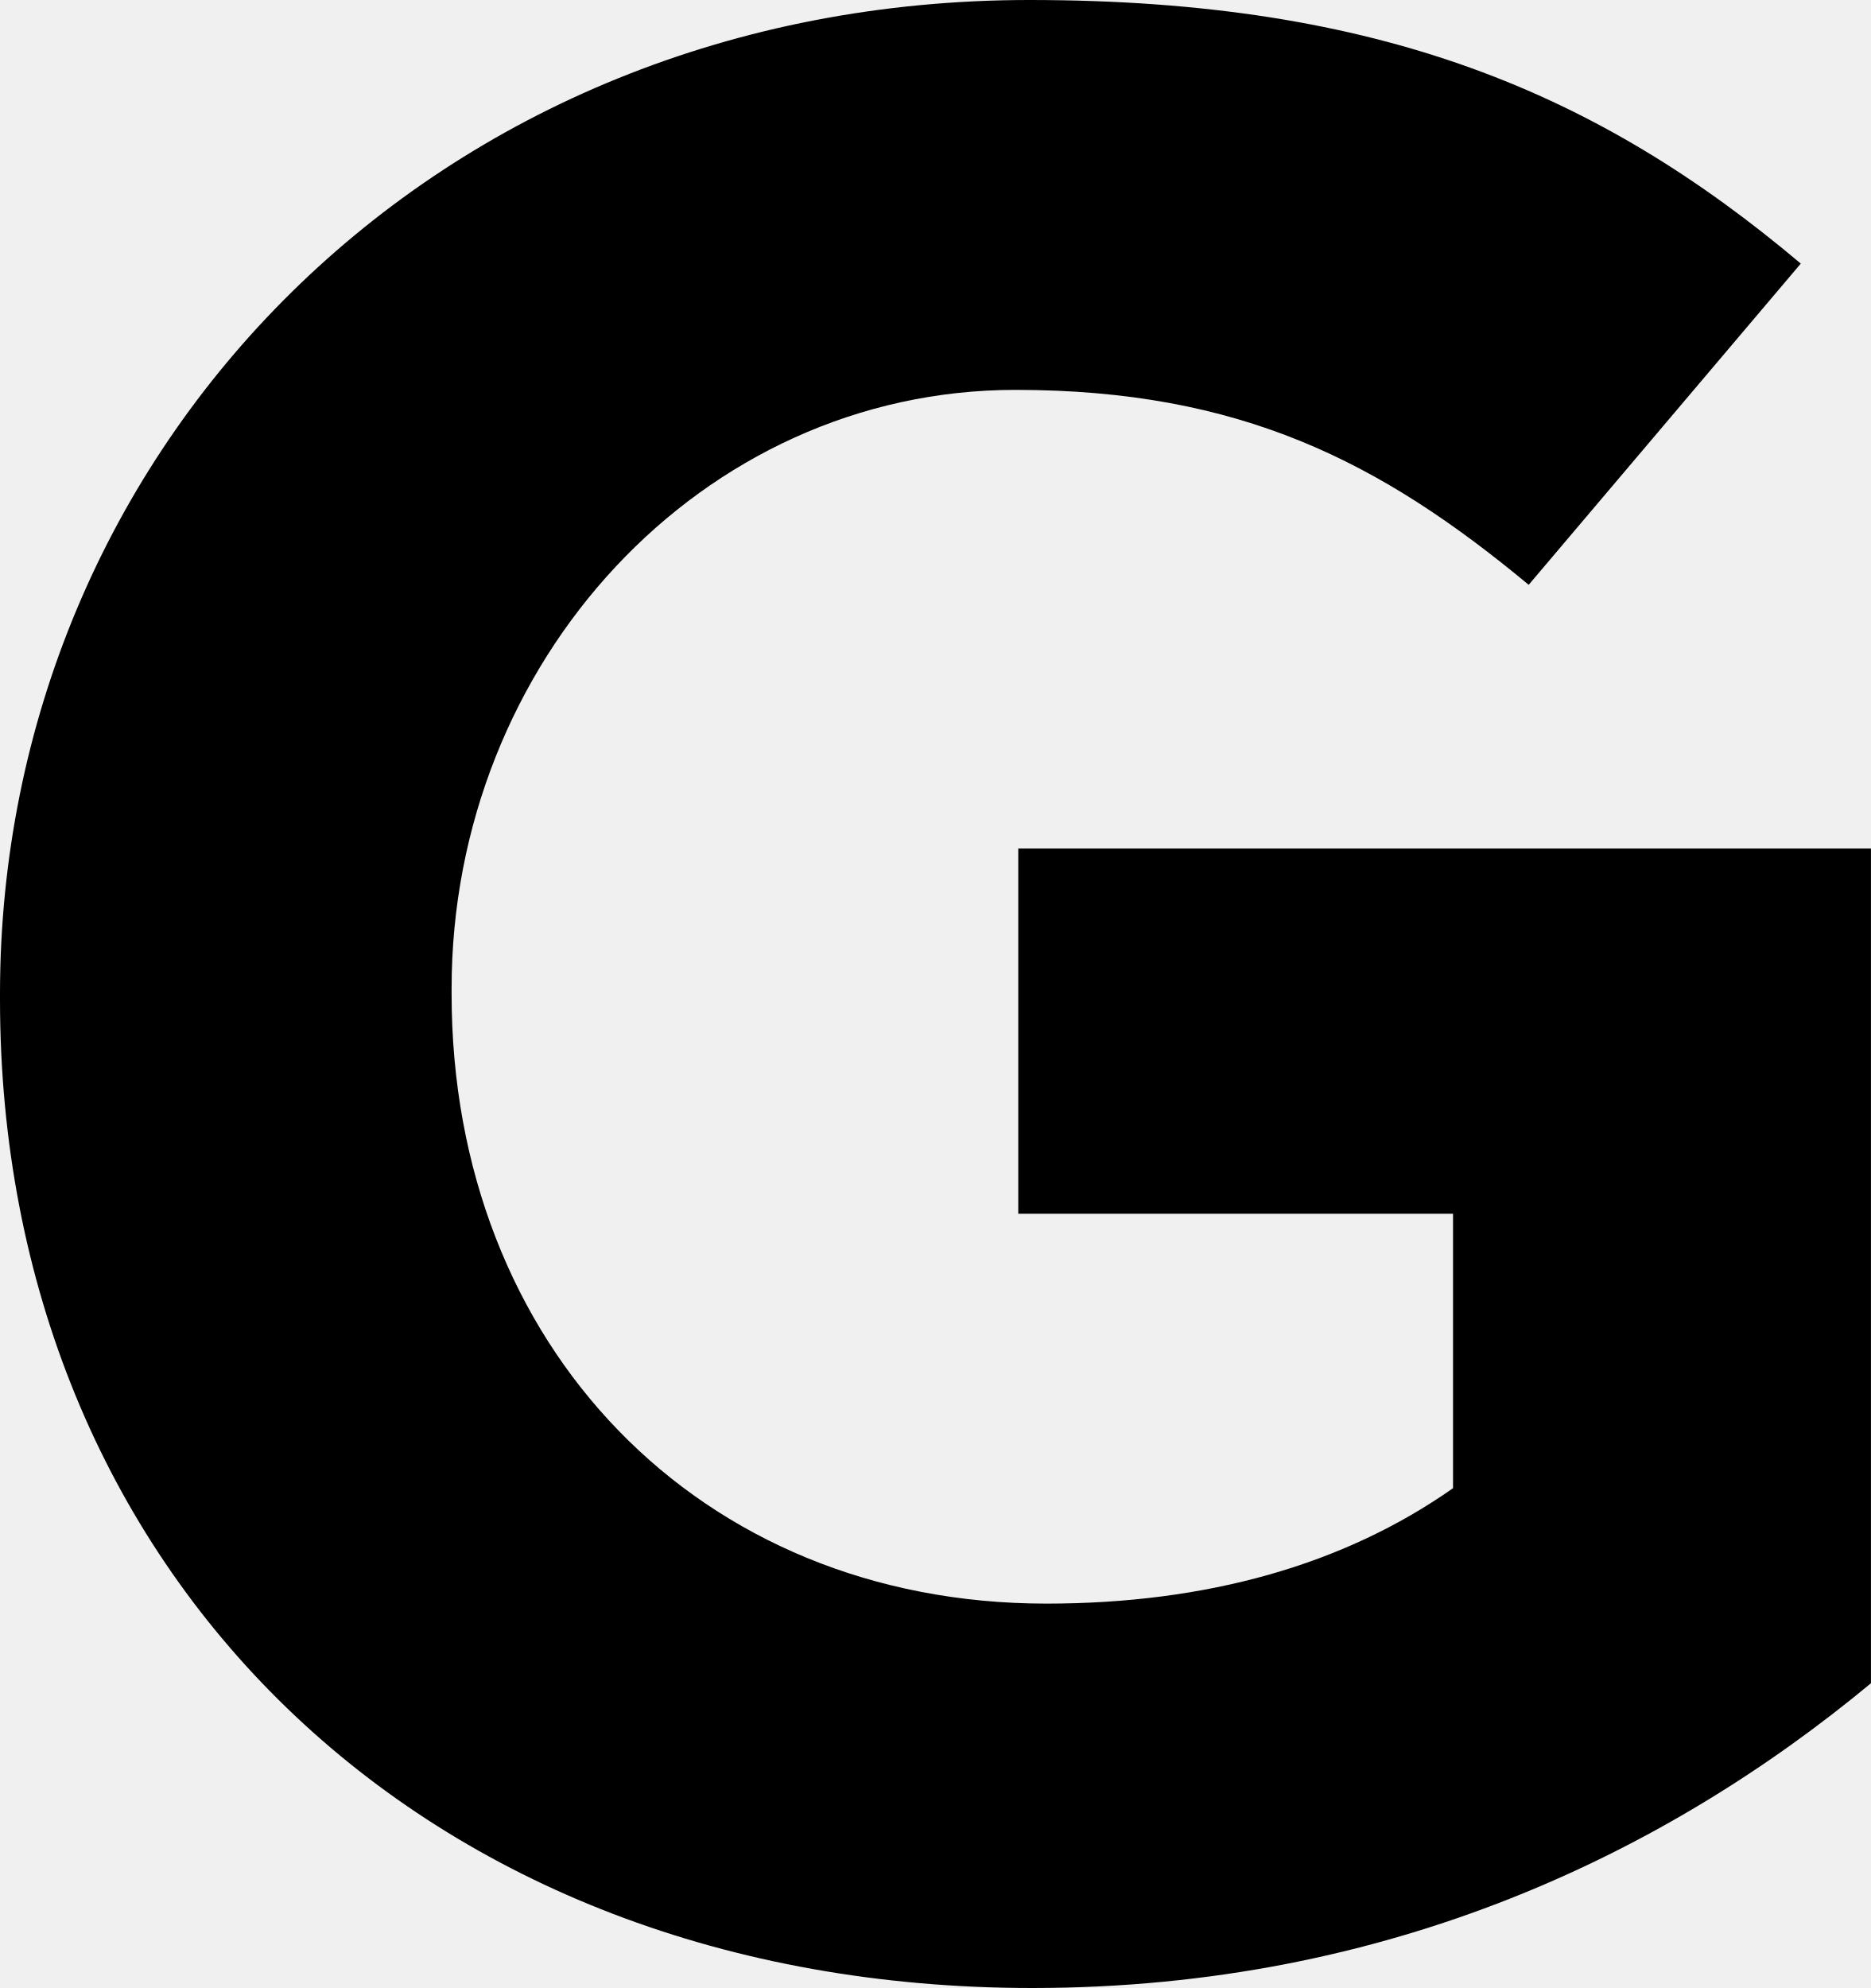
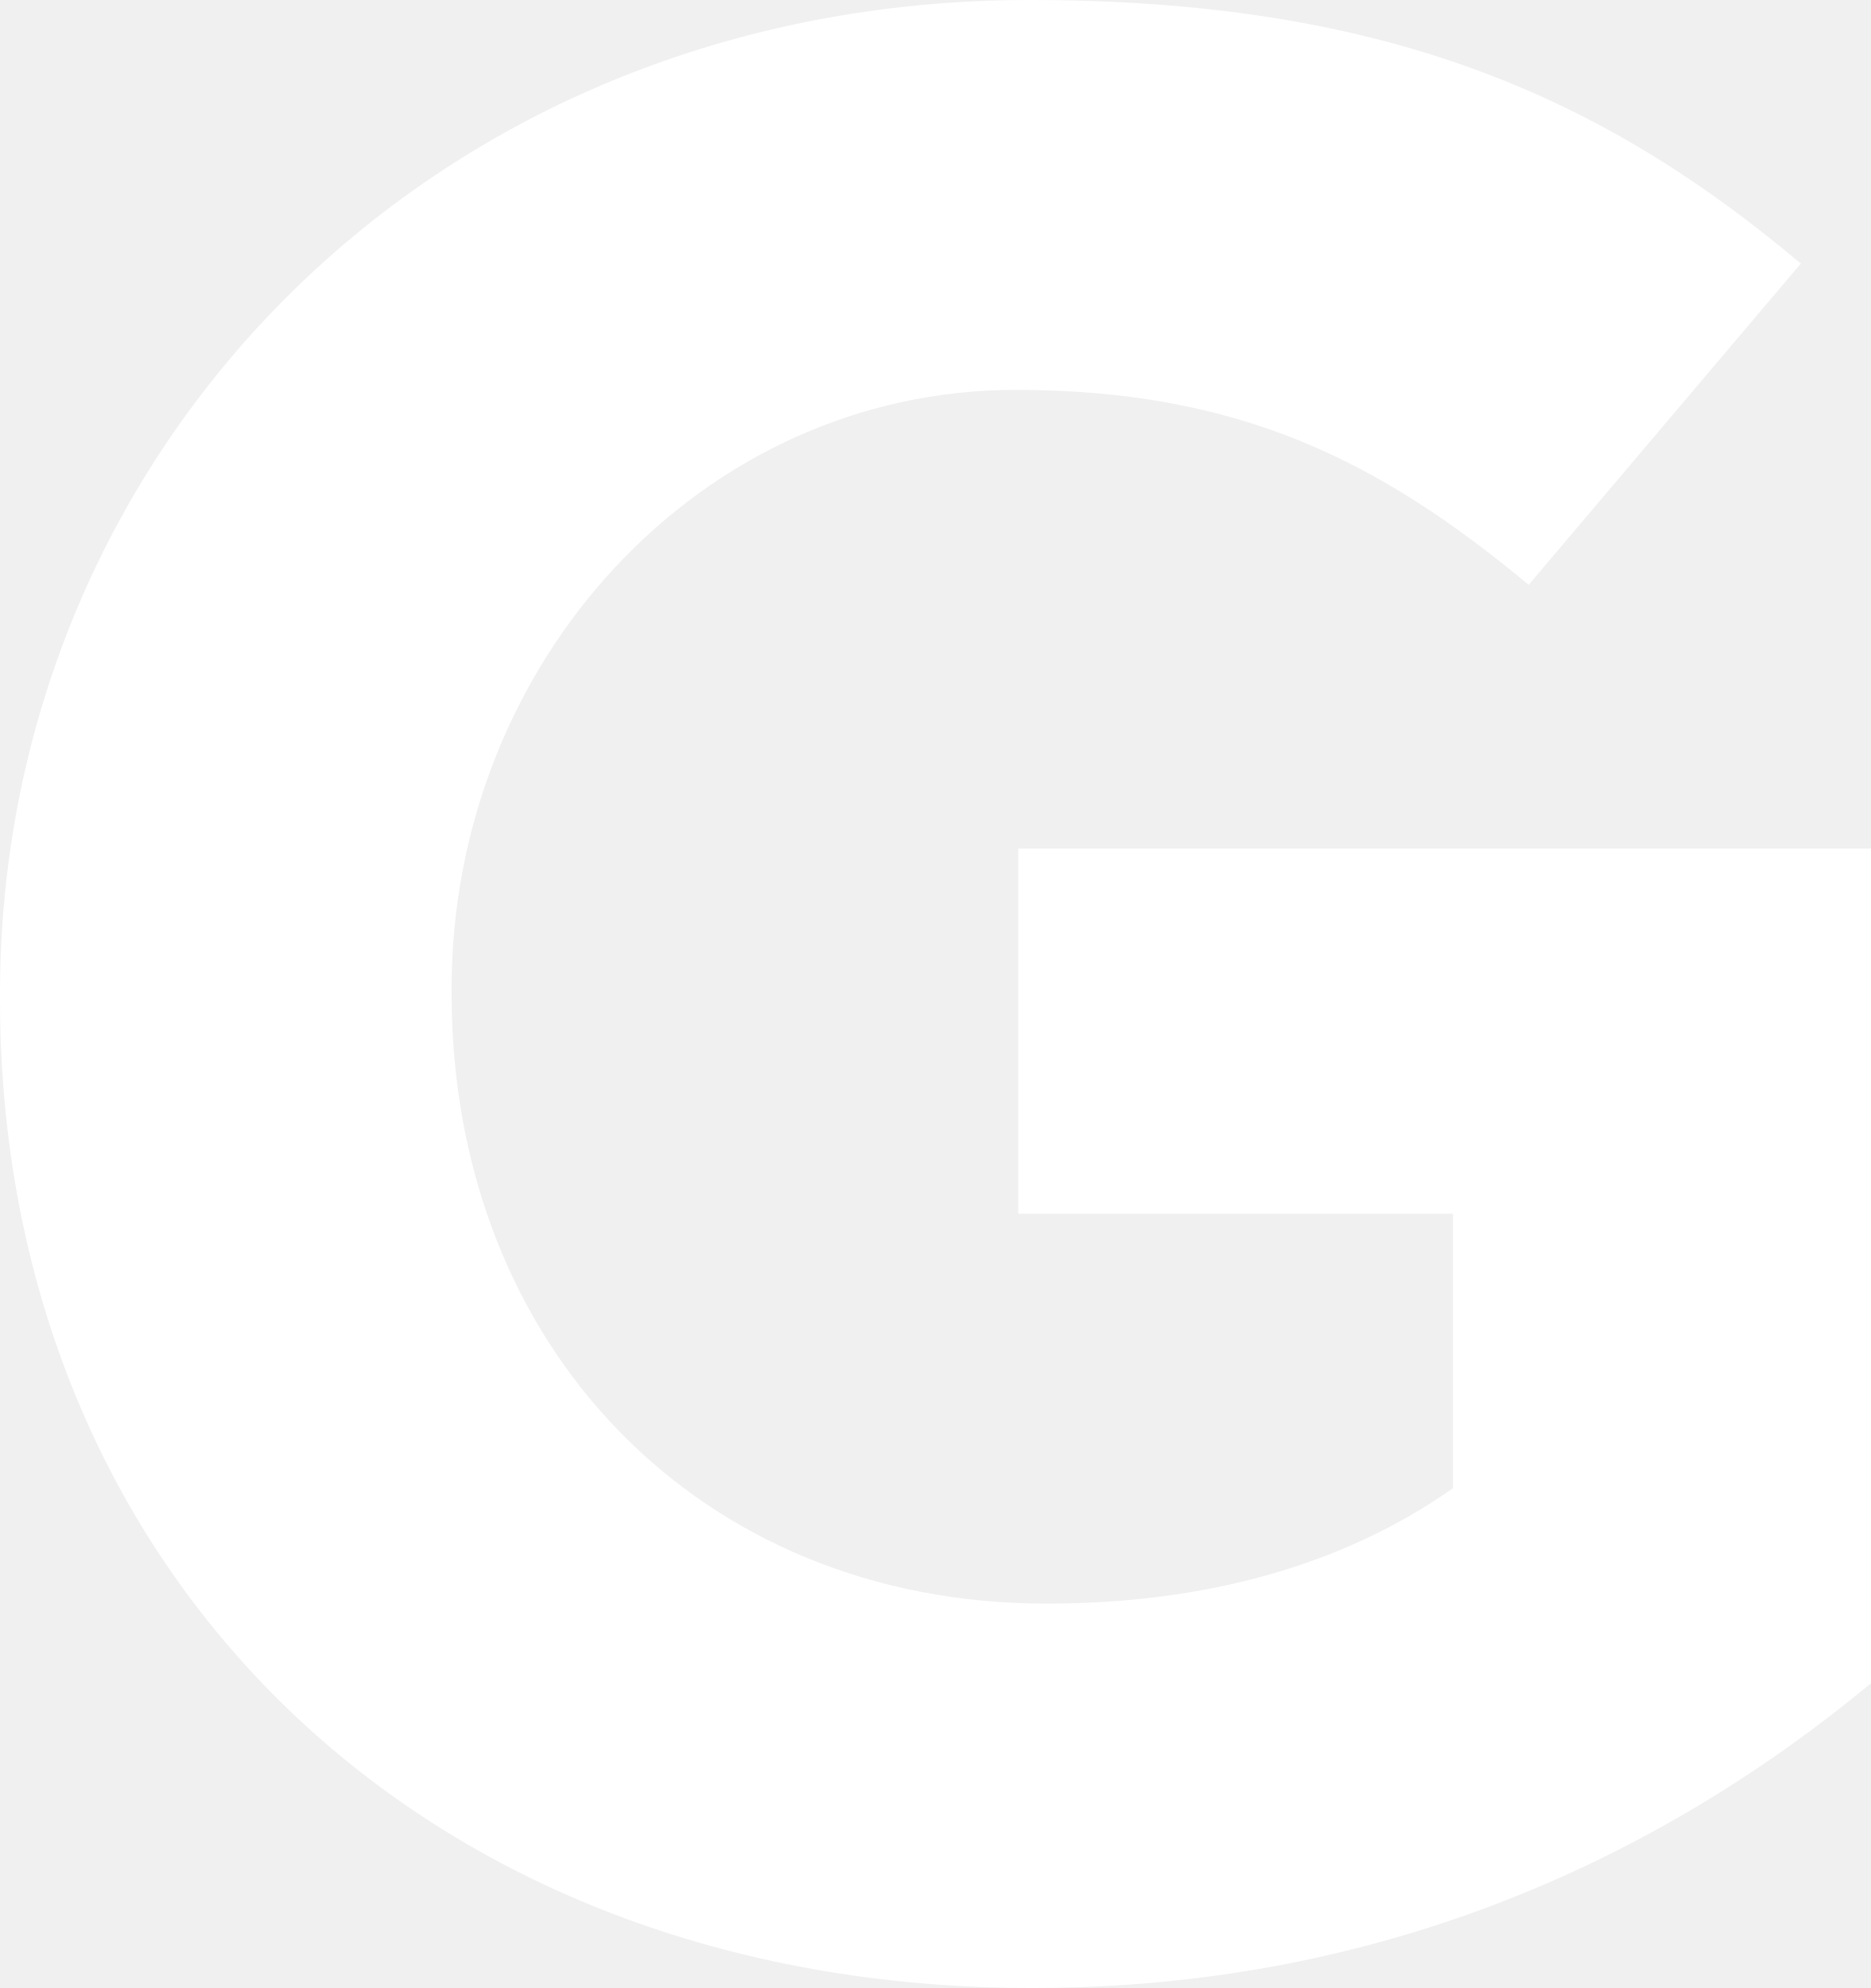
<svg xmlns="http://www.w3.org/2000/svg" width="16" height="17" viewBox="0 0 16 17" fill="none">
-   <path d="M8.828 17C3.598 17 0 13.431 0 8.547V8.5C0 3.827 3.718 0 8.804 0C11.802 0 13.673 0.798 15.4 2.254L13.073 5.001C11.802 3.945 10.603 3.334 8.684 3.334C5.997 3.334 3.862 5.659 3.862 8.453V8.5C3.862 11.505 5.973 13.713 8.948 13.713C10.315 13.713 11.49 13.384 12.426 12.726V10.379H8.708V7.256H16V14.394C14.273 15.826 11.898 17 8.828 17Z" fill="black" />
+   <path d="M8.828 17C3.598 17 0 13.431 0 8.547V8.5C0 3.827 3.718 0 8.804 0C11.802 0 13.673 0.798 15.4 2.254L13.073 5.001C11.802 3.945 10.603 3.334 8.684 3.334C5.997 3.334 3.862 5.659 3.862 8.453V8.5C3.862 11.505 5.973 13.713 8.948 13.713C10.315 13.713 11.49 13.384 12.426 12.726V10.379H8.708V7.256H16V14.394C14.273 15.826 11.898 17 8.828 17Z" fill="white" />
</svg>
